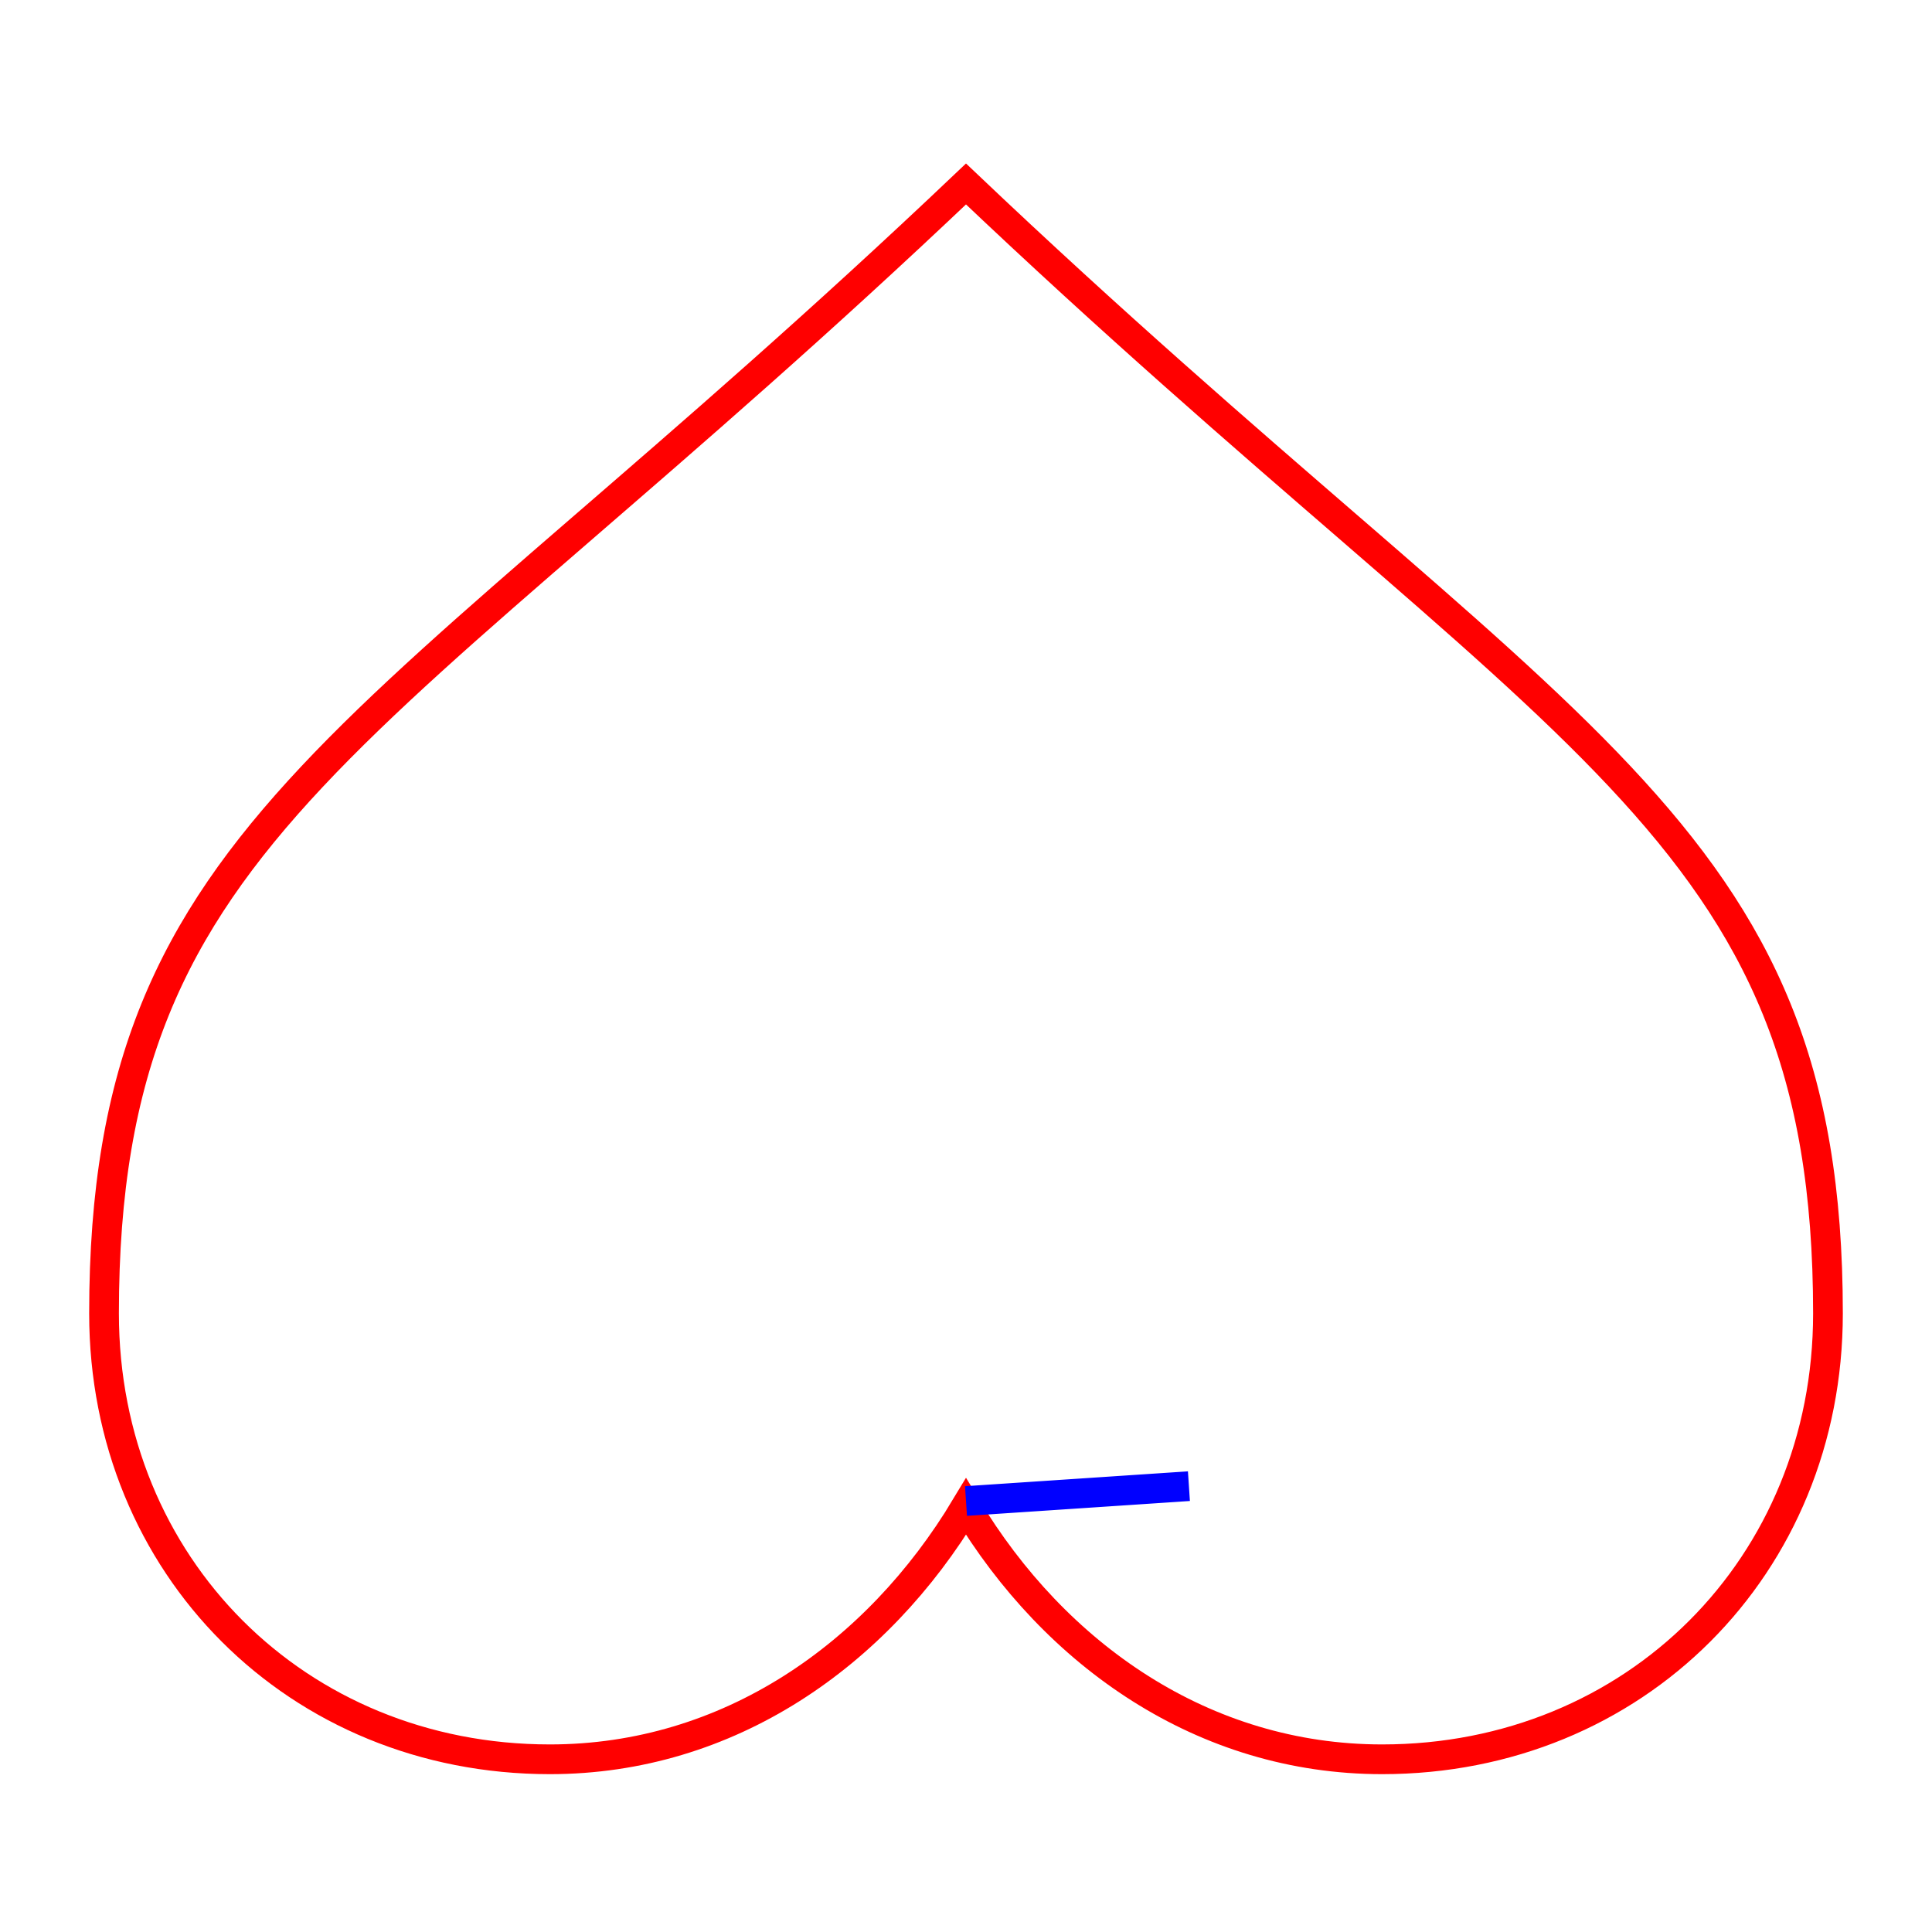
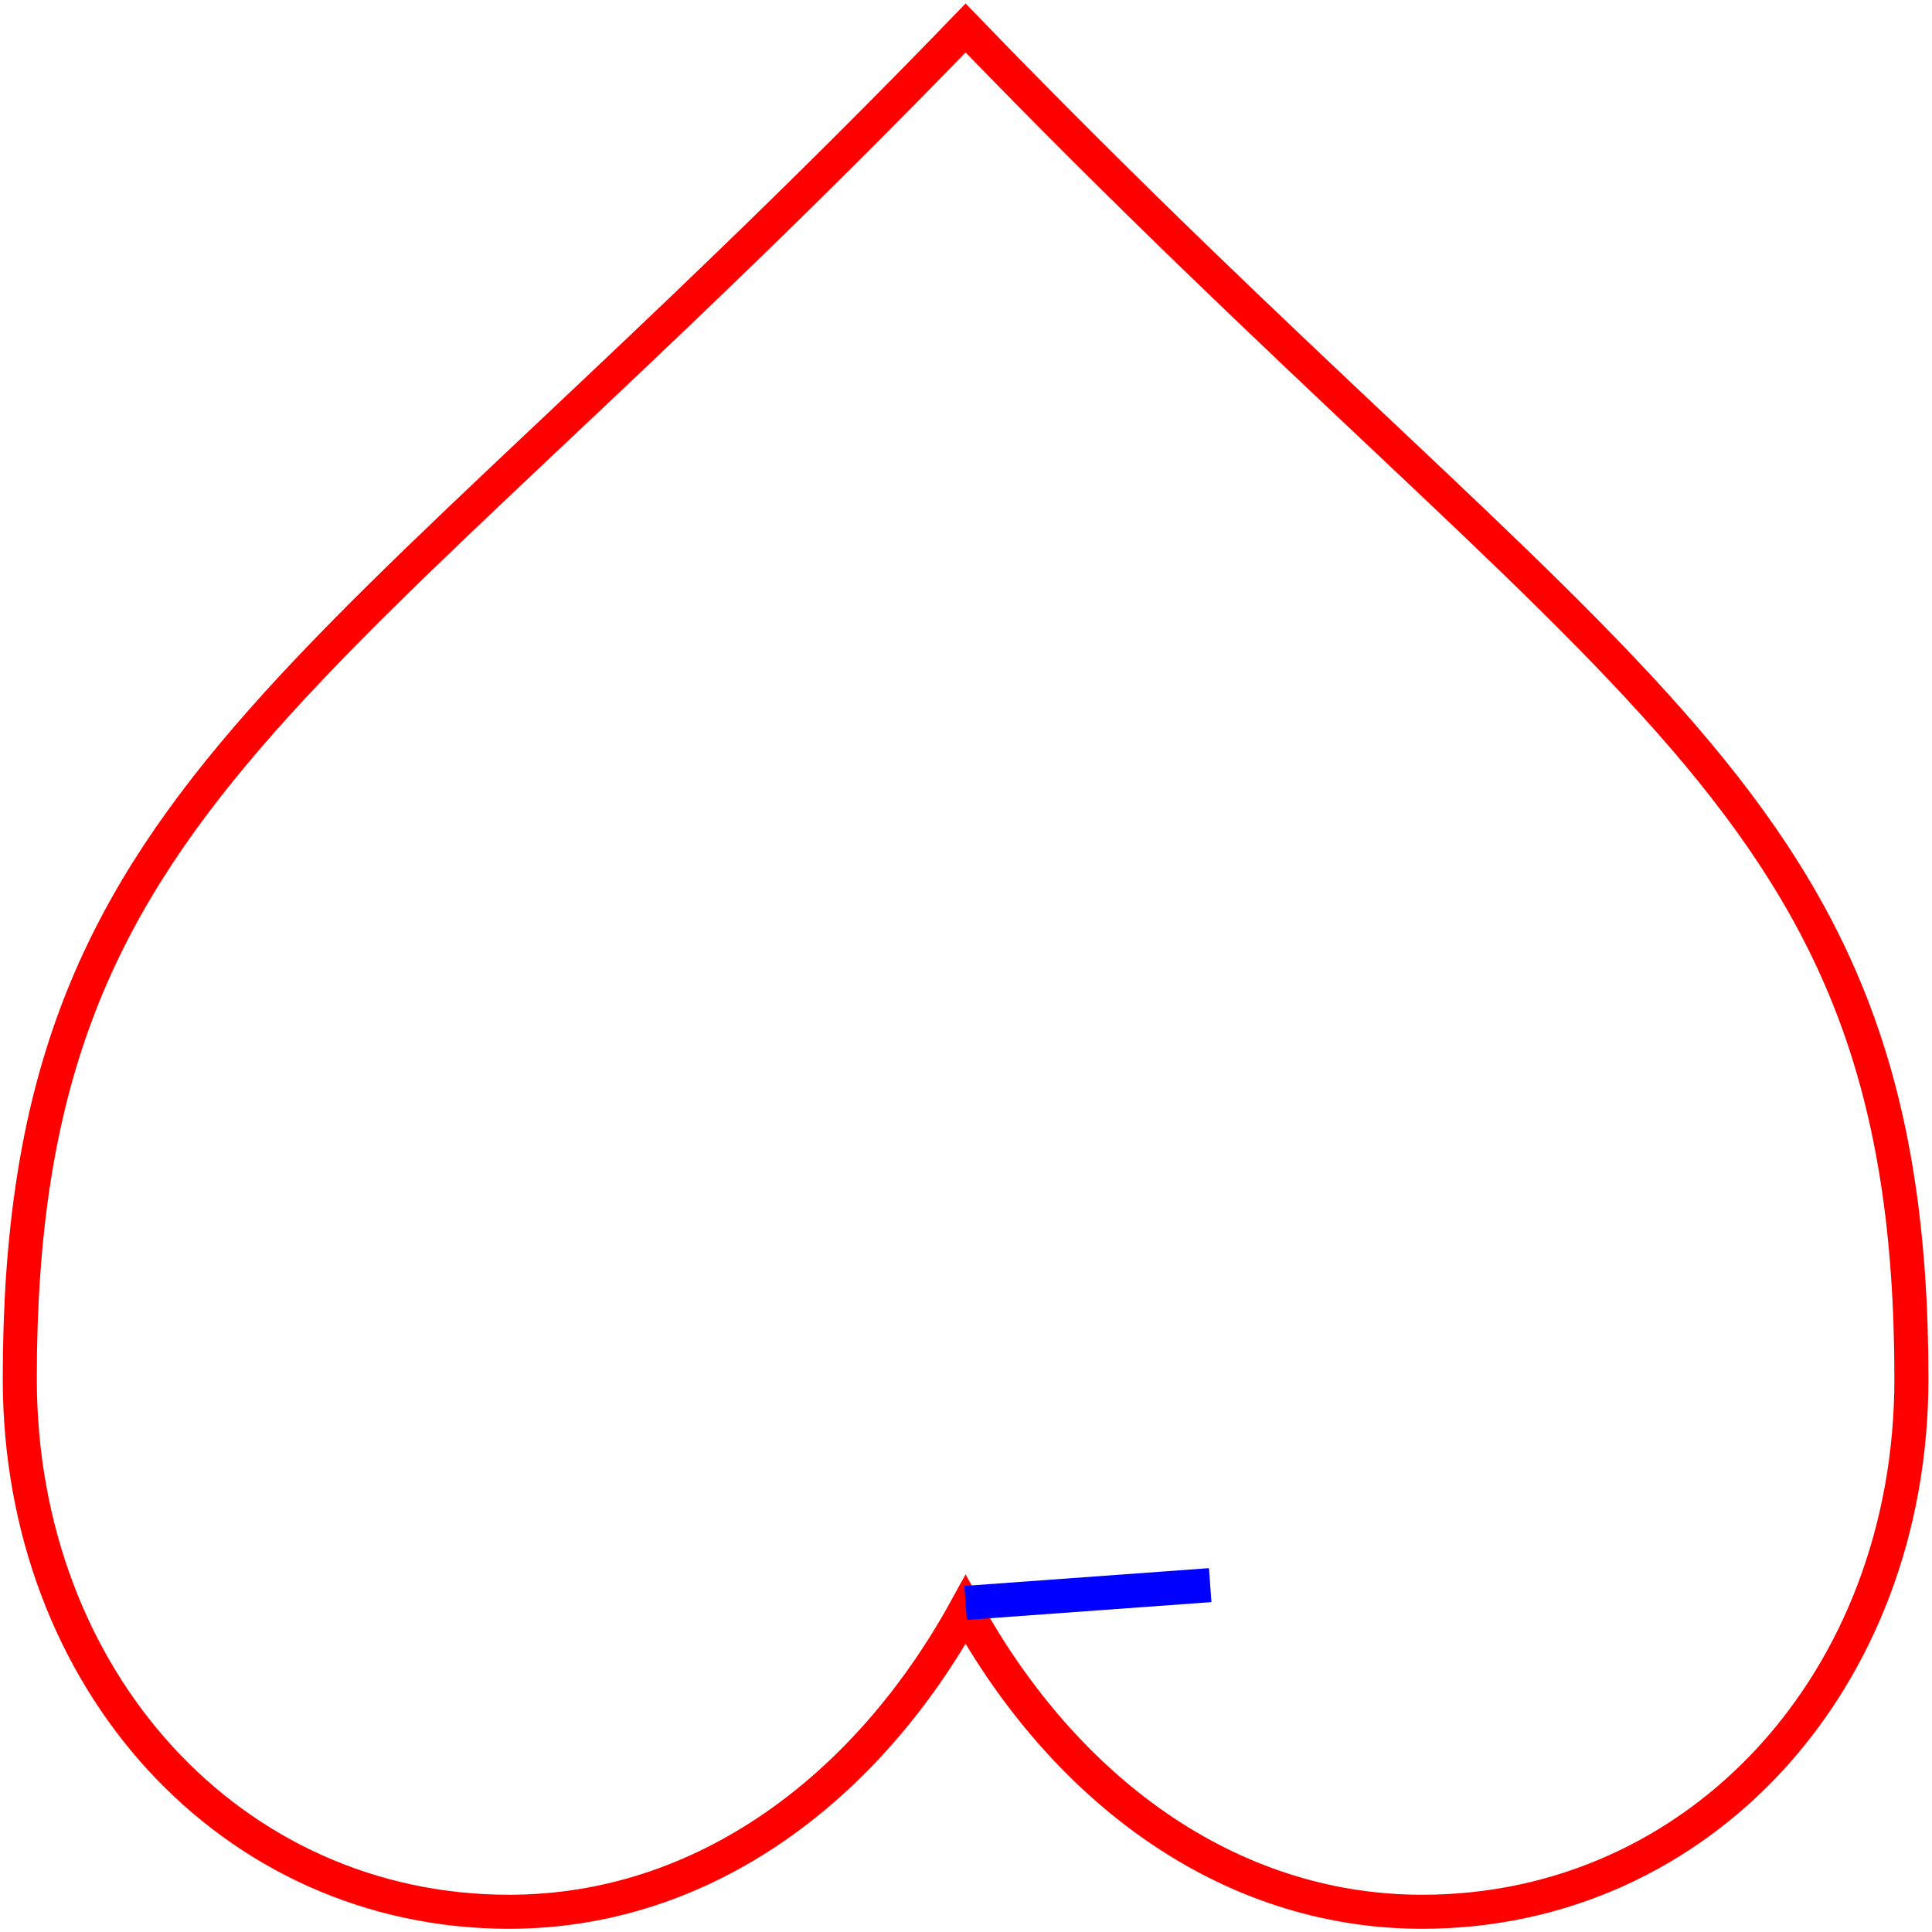
- <svg xmlns="http://www.w3.org/2000/svg" version="1.1" width="130" height="130" id="svg2">
+ <svg xmlns="http://www.w3.org/2000/svg" version="1.1" width="400" height="400" id="svg2">
  <defs id="defs8" />
-   <path stroke="red" d="m 65,101.379 c -6,10 -16,17 -28,17 -17,0 -30,-13 -30,-30 0,-33 18,-38 58,-76 40,38 58,43 58,76 0,17 -13,30 -30,30 -12,0 -22,-7 -28,-17 z" id="path4" style="fill:none;fill-opacity:1;stroke:#ff0000;stroke-width:2" />
-   <line x1="65" y1="101" x2="80" y2="100" style="stroke:#0000ff;stroke-width:2" id="line11" />
+   <path stroke="#ff0000" d="m 199.916,333.261 c -20.257,36.794 -54.02,62.549 -94.535,62.549 C 47.986,395.81 4.095,347.979 4.095,285.429 4.095,164.01 64.867,145.613 199.916,5.797 334.966,145.613 395.738,164.01 395.738,285.429 c 0,62.549 -43.891,110.381 -101.287,110.381 -40.515,0 -74.277,-25.756 -94.535,-62.549 z" id="path4" style="fill:none;fill-opacity:1;stroke:#ff0000;stroke-width:7.049" />
+   <line x1="199.916" y1="331.866" x2="250.56" y2="328.186" style="stroke:#0000ff;stroke-width:7.049" id="line11" />
</svg>
